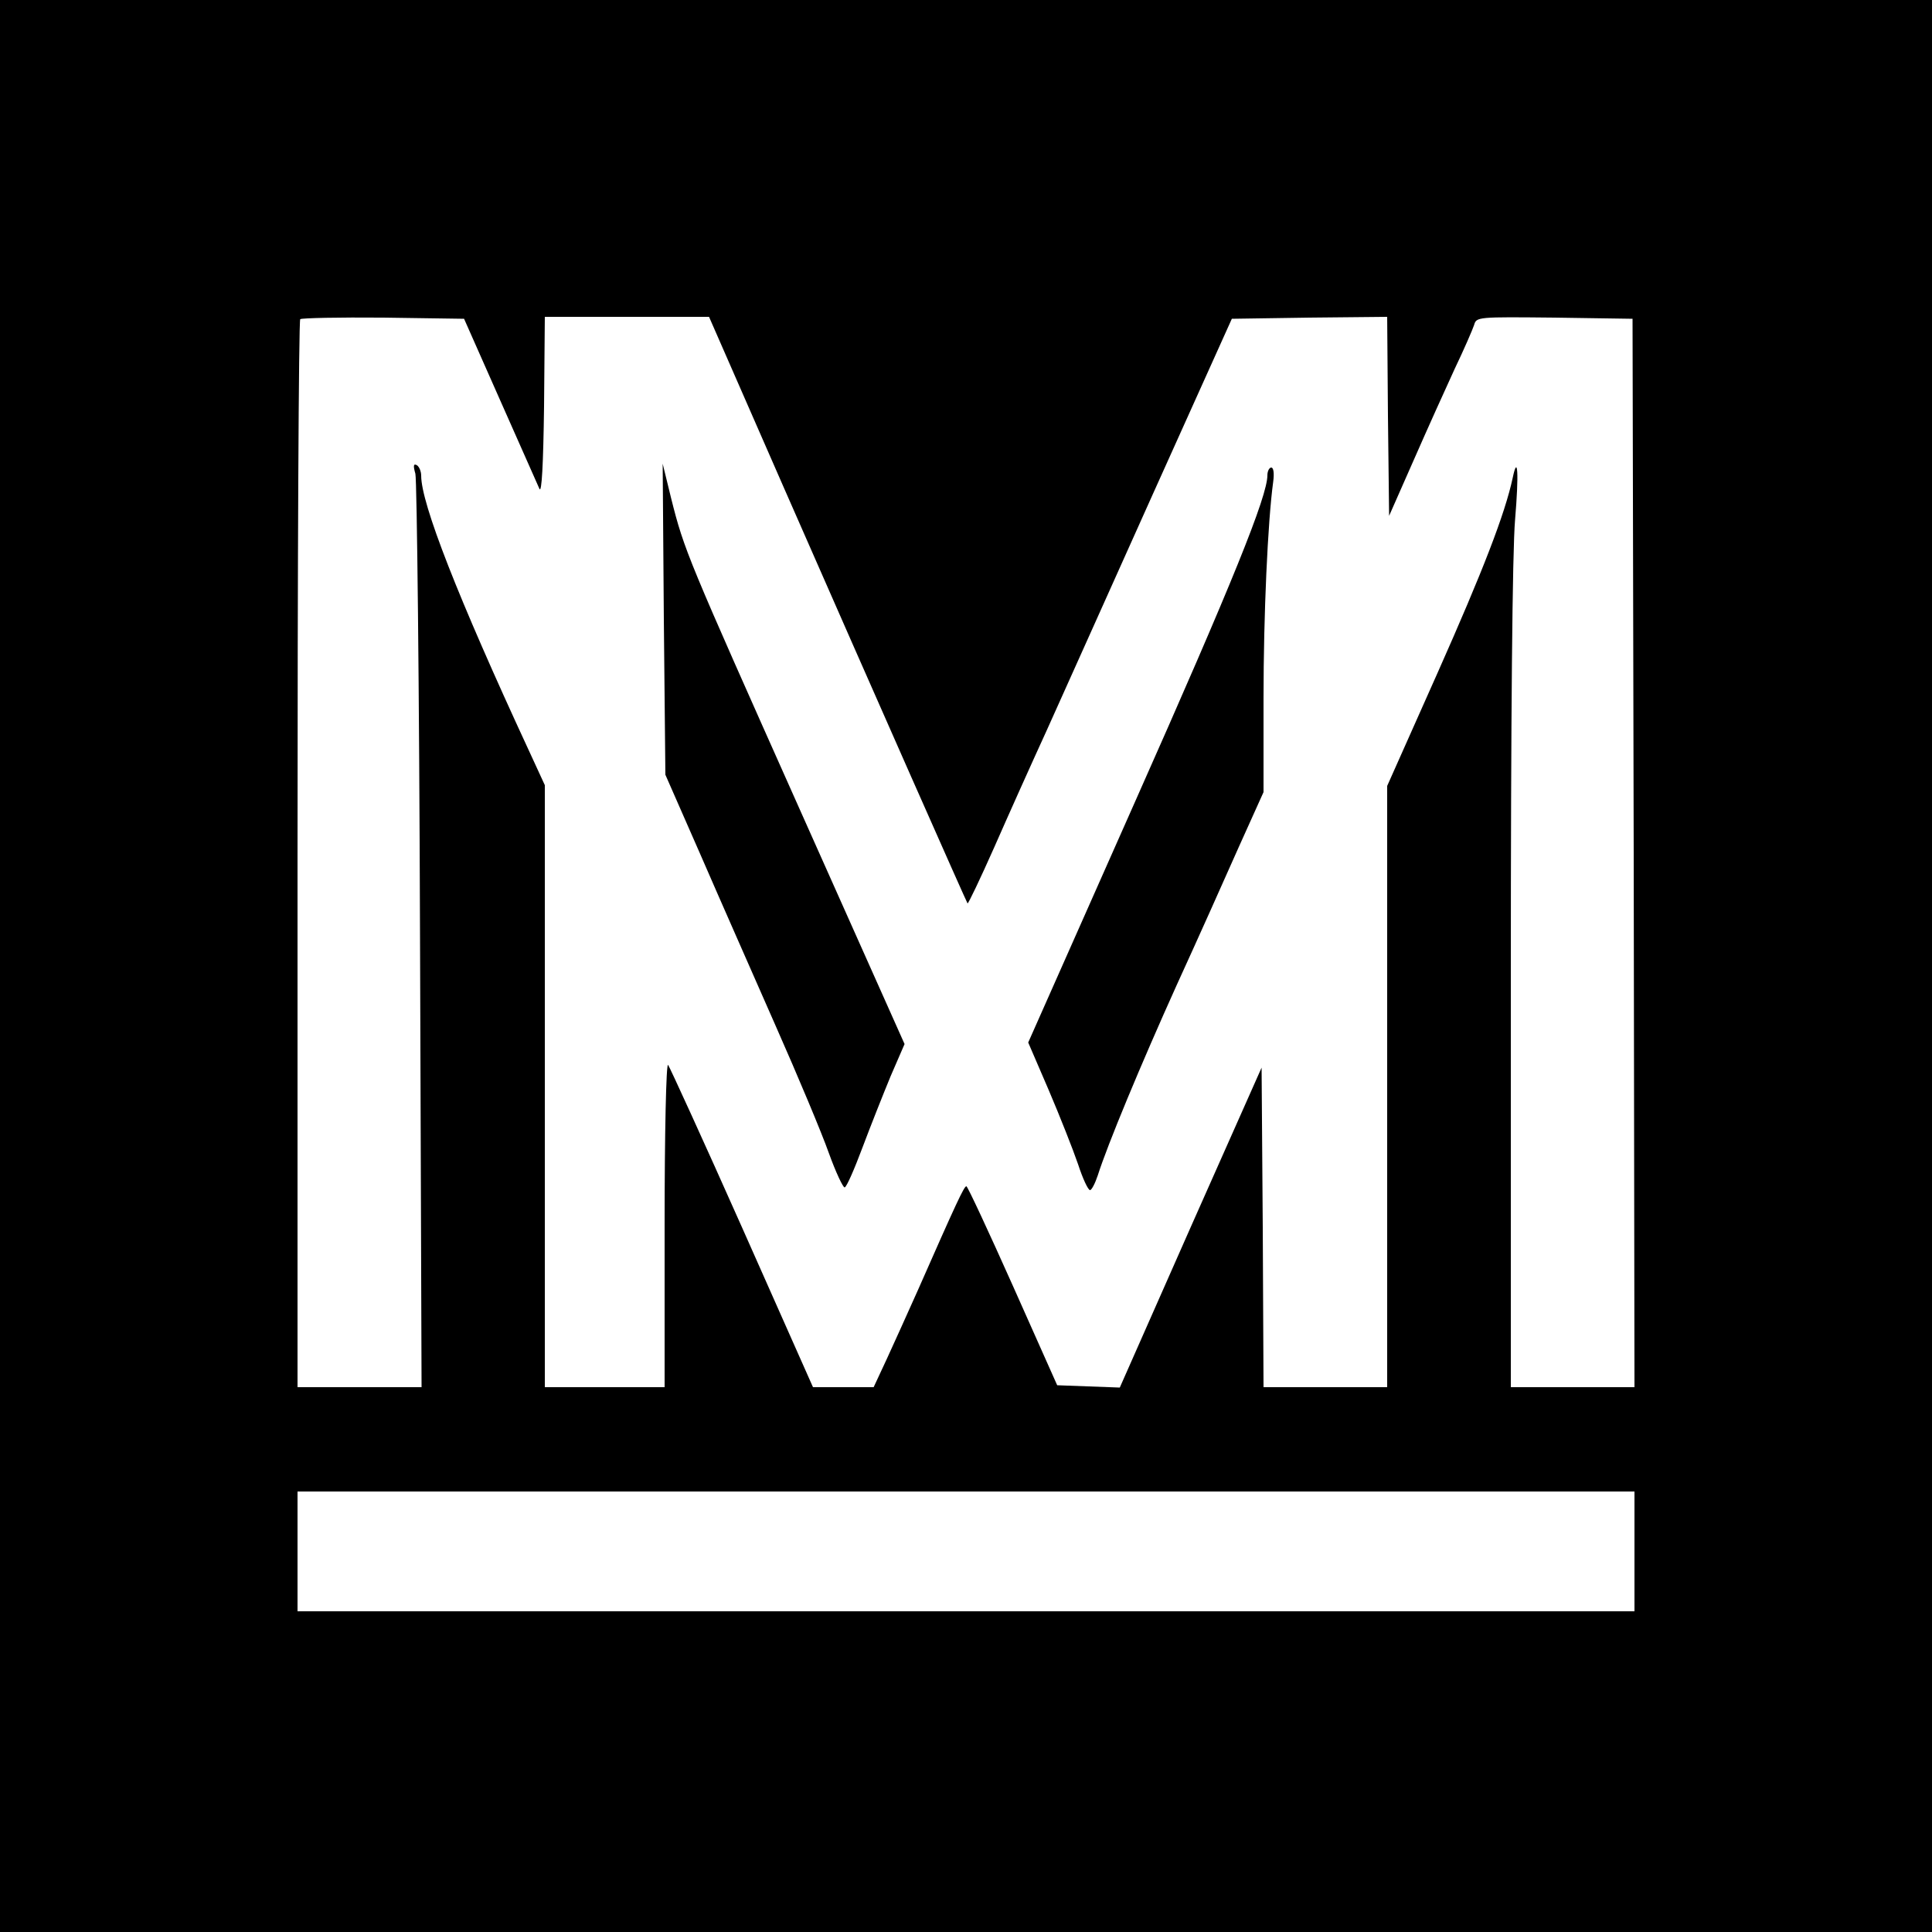
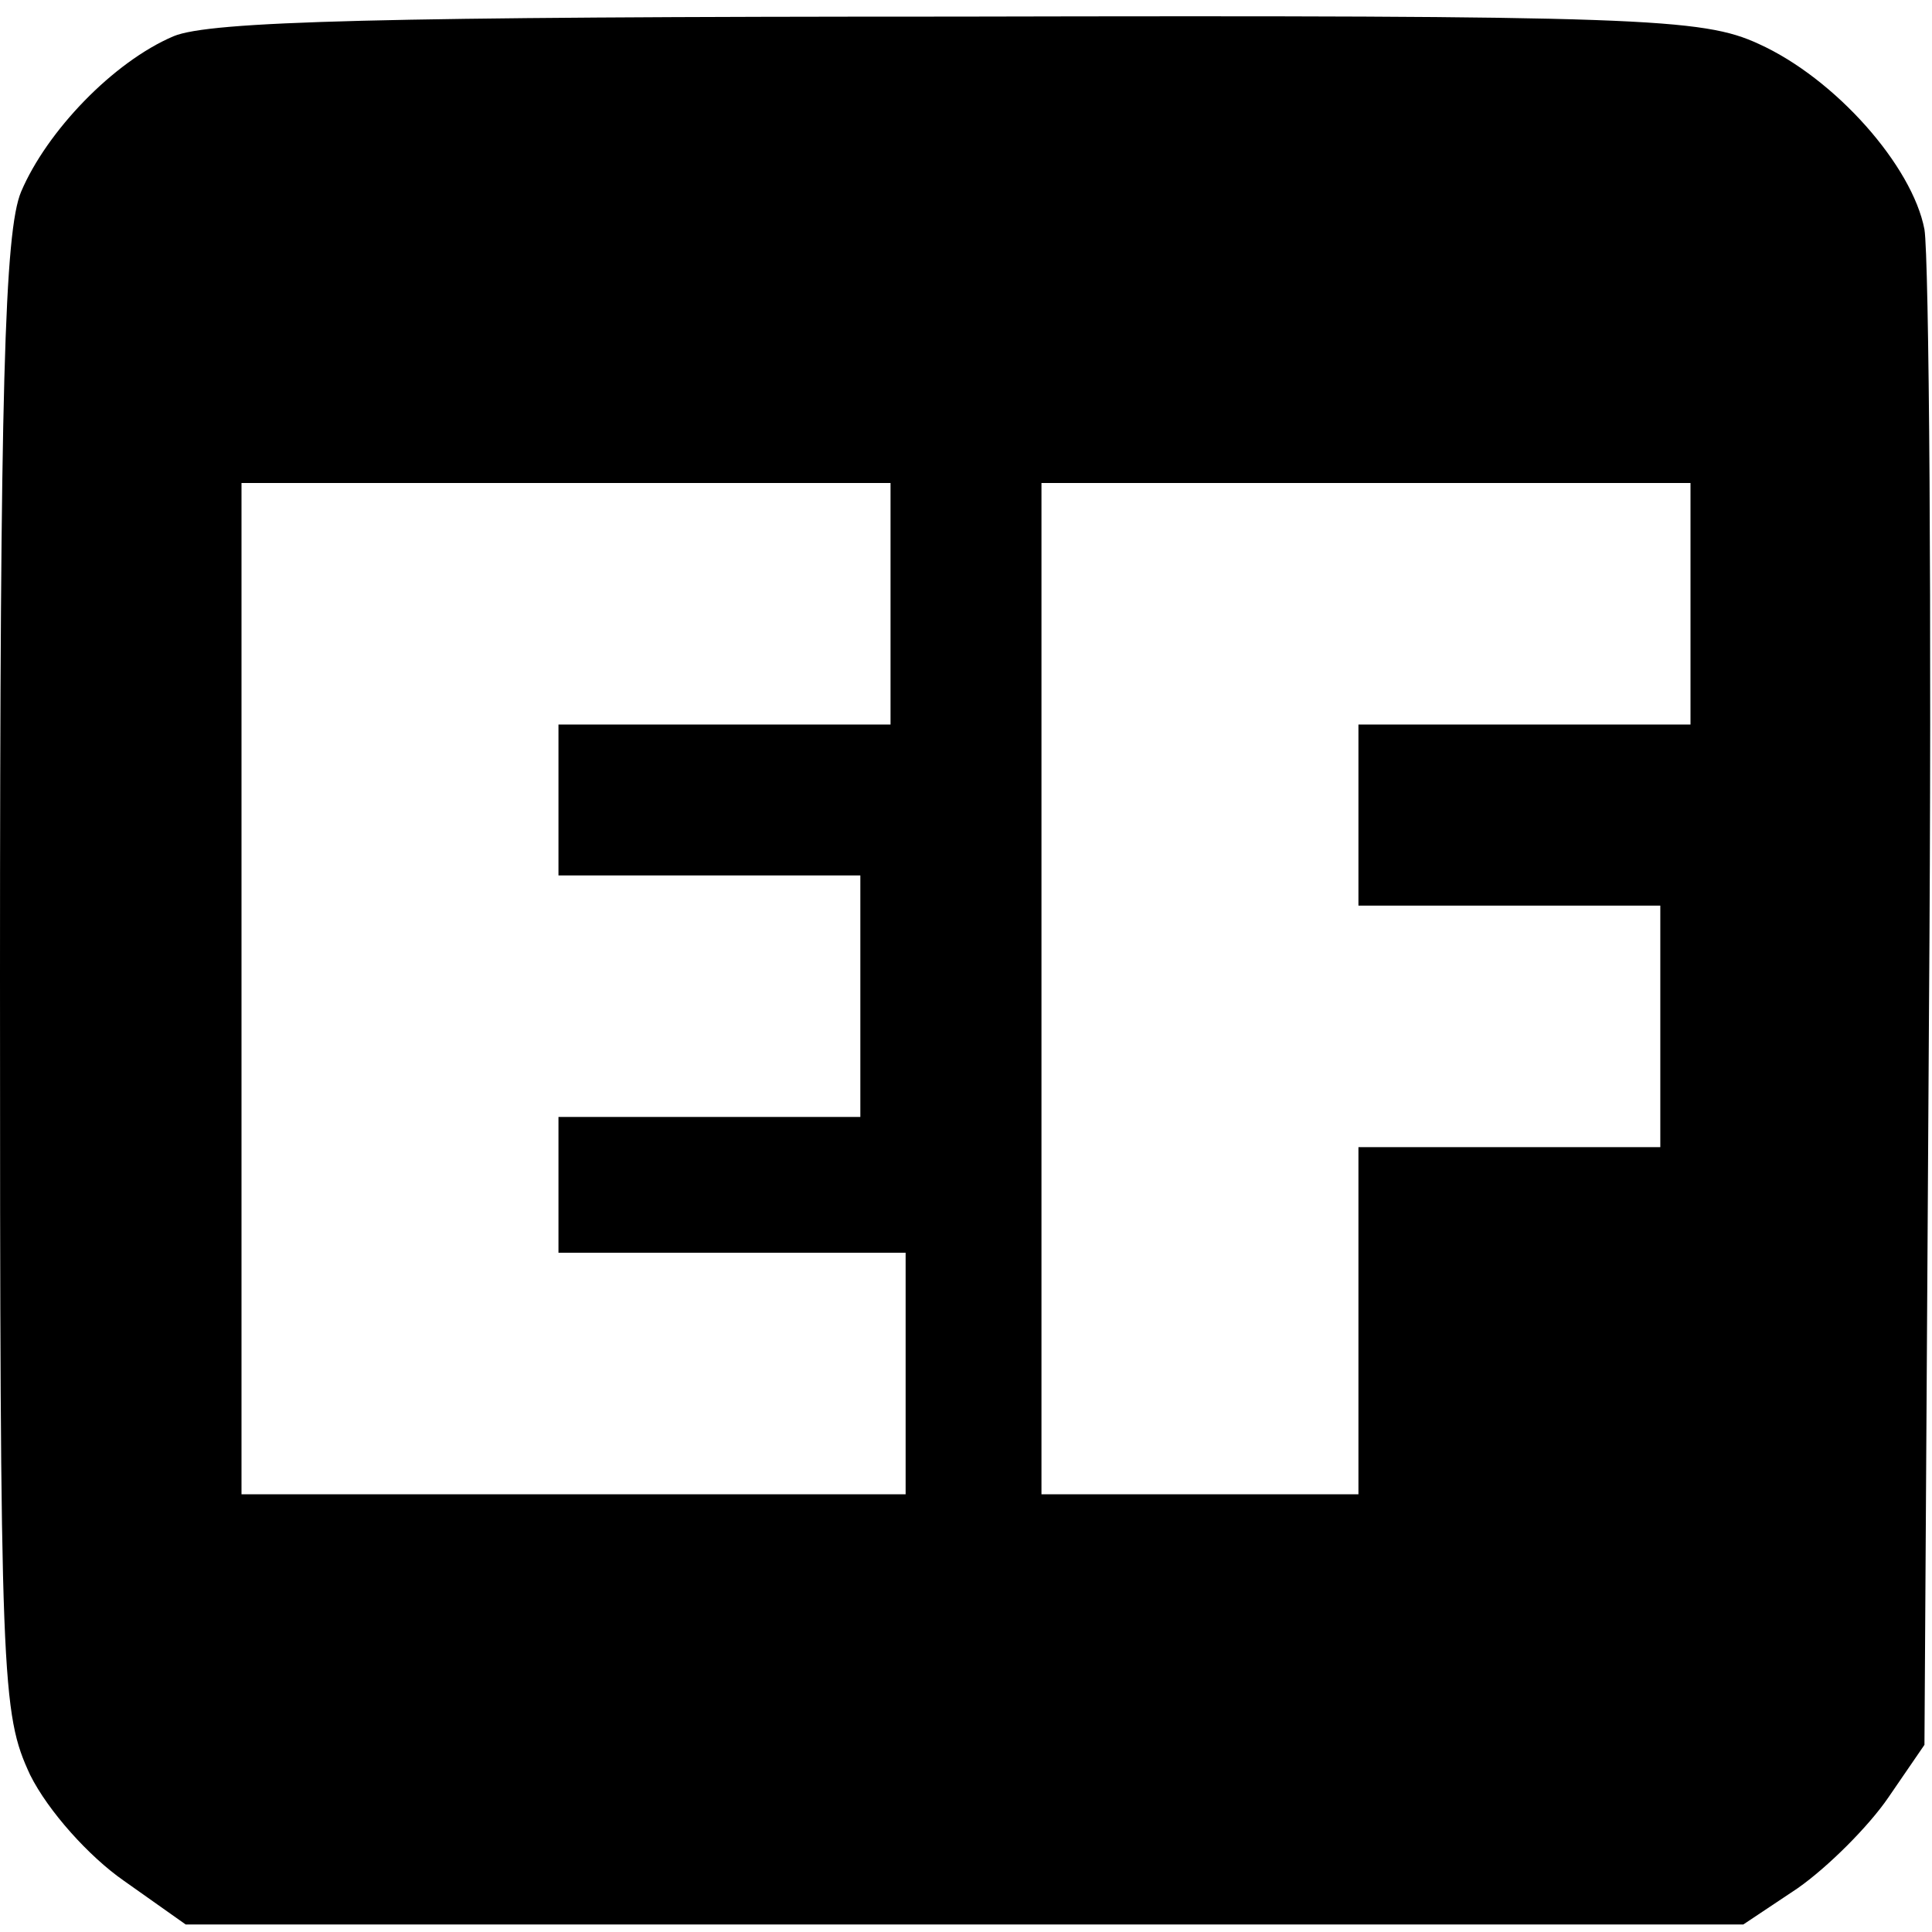
- <svg xmlns="http://www.w3.org/2000/svg" version="1.0" width="500pt" height="500pt" viewBox="0 0 500 500" preserveAspectRatio="xMidYMid meet">
-   <g transform="translate(0,500) scale(0.1,-0.1)" fill="#000000" stroke="none">
-     <path d="M0 2500 l0 -2500 2500 0 2500 0 0 2500 0 2500 -2500 0 -2500 0 0 -2500z m1294 1465 c51 -115 97 -219 102 -230 6 -13 10 63 12 213 l2 232 213 0 212 0 194 -443 c248 -565 472 -1071 475 -1075 2 -1 33 64 69 145 36 82 97 218 136 303 38 85 162 360 274 610 l205 455 201 3 201 2 2 -257 3 -258 64 145 c35 80 83 186 106 236 24 50 46 101 50 113 6 21 9 21 208 19 l202 -3 3 -1382 2 -1383 -160 0 -160 0 0 1059 c0 675 4 1106 11 1186 10 120 7 171 -6 109 -20 -94 -78 -243 -194 -504 l-131 -294 0 -778 0 -778 -160 0 -160 0 -2 414 -3 413 -184 -414 -183 -414 -81 3 -81 3 -115 258 c-63 141 -117 257 -120 257 -6 0 -26 -43 -126 -270 -26 -58 -62 -138 -80 -177 l-34 -73 -78 0 -79 0 -183 412 c-101 227 -188 417 -192 422 -5 6 -9 -178 -9 -412 l0 -422 -155 0 -155 0 0 779 0 779 -41 89 c-185 399 -279 640 -279 712 0 11 -5 23 -11 27 -9 5 -10 -1 -4 -22 4 -16 10 -554 12 -1196 l4 -1168 -160 0 -161 0 0 1378 c0 758 3 1382 7 1386 4 3 101 5 215 4 l209 -3 93 -210z m2936 -2980 l0 -155 -1730 0 -1730 0 0 155 0 155 1730 0 1730 0 0 -155z" />
-     <path d="M1718 3397 l4 -402 90 -205 c49 -113 137 -312 195 -444 58 -131 120 -279 138 -330 18 -50 37 -90 41 -89 5 1 25 47 46 103 21 56 54 139 73 185 l36 83 -272 609 c-291 652 -298 668 -332 803 l-22 90 3 -403z" />
-     <path d="M3280 3770 c0 -54 -90 -277 -343 -846 l-276 -622 53 -123 c29 -68 63 -154 76 -192 12 -37 26 -67 31 -67 4 0 13 17 20 38 25 79 111 286 204 492 54 118 126 279 161 358 l64 142 0 243 c0 217 11 458 25 560 3 22 1 37 -5 37 -5 0 -10 -9 -10 -20z" />
+ <svg xmlns="http://www.w3.org/2000/svg" version="1.0" width="128pt" height="128pt" viewBox="0 0 128 128" preserveAspectRatio="xMidYMid meet">
+   <g transform="translate(0,128) scale(0.1,-0.1)" fill="#000000" stroke="none">
+     <path d="M115 1256 c-40 -17 -84 -63 -101 -103 -11 -26 -14 -131 -14 -520 0 -469 1 -488 20 -529 12 -24 39 -54 62 -70 l41 -29 516 0 516 0 36 24 c20 14 47 41 60 60 l24 35 3 485 c2 267 0 501 -3 519 -8 42 -59 100 -110 123 -37 17 -77 19 -530 18 -384 0 -496 -3 -520 -13z m475 -376 l0 -80 -110 0 -110 0 0 -50 0 -50 100 0 100 0 0 -80 0 -80 -100 0 -100 0 0 -45 0 -45 115 0 115 0 0 -80 0 -80 -220 0 -220 0 0 335 0 335 215 0 215 0 0 -80z m530 0 l0 -80 -110 0 -110 0 0 -60 0 -60 100 0 100 0 0 -80 0 -80 -100 0 -100 0 0 -115 0 -115 -105 0 -105 0 0 335 0 335 215 0 215 0 0 -80z" />
  </g>
</svg>
